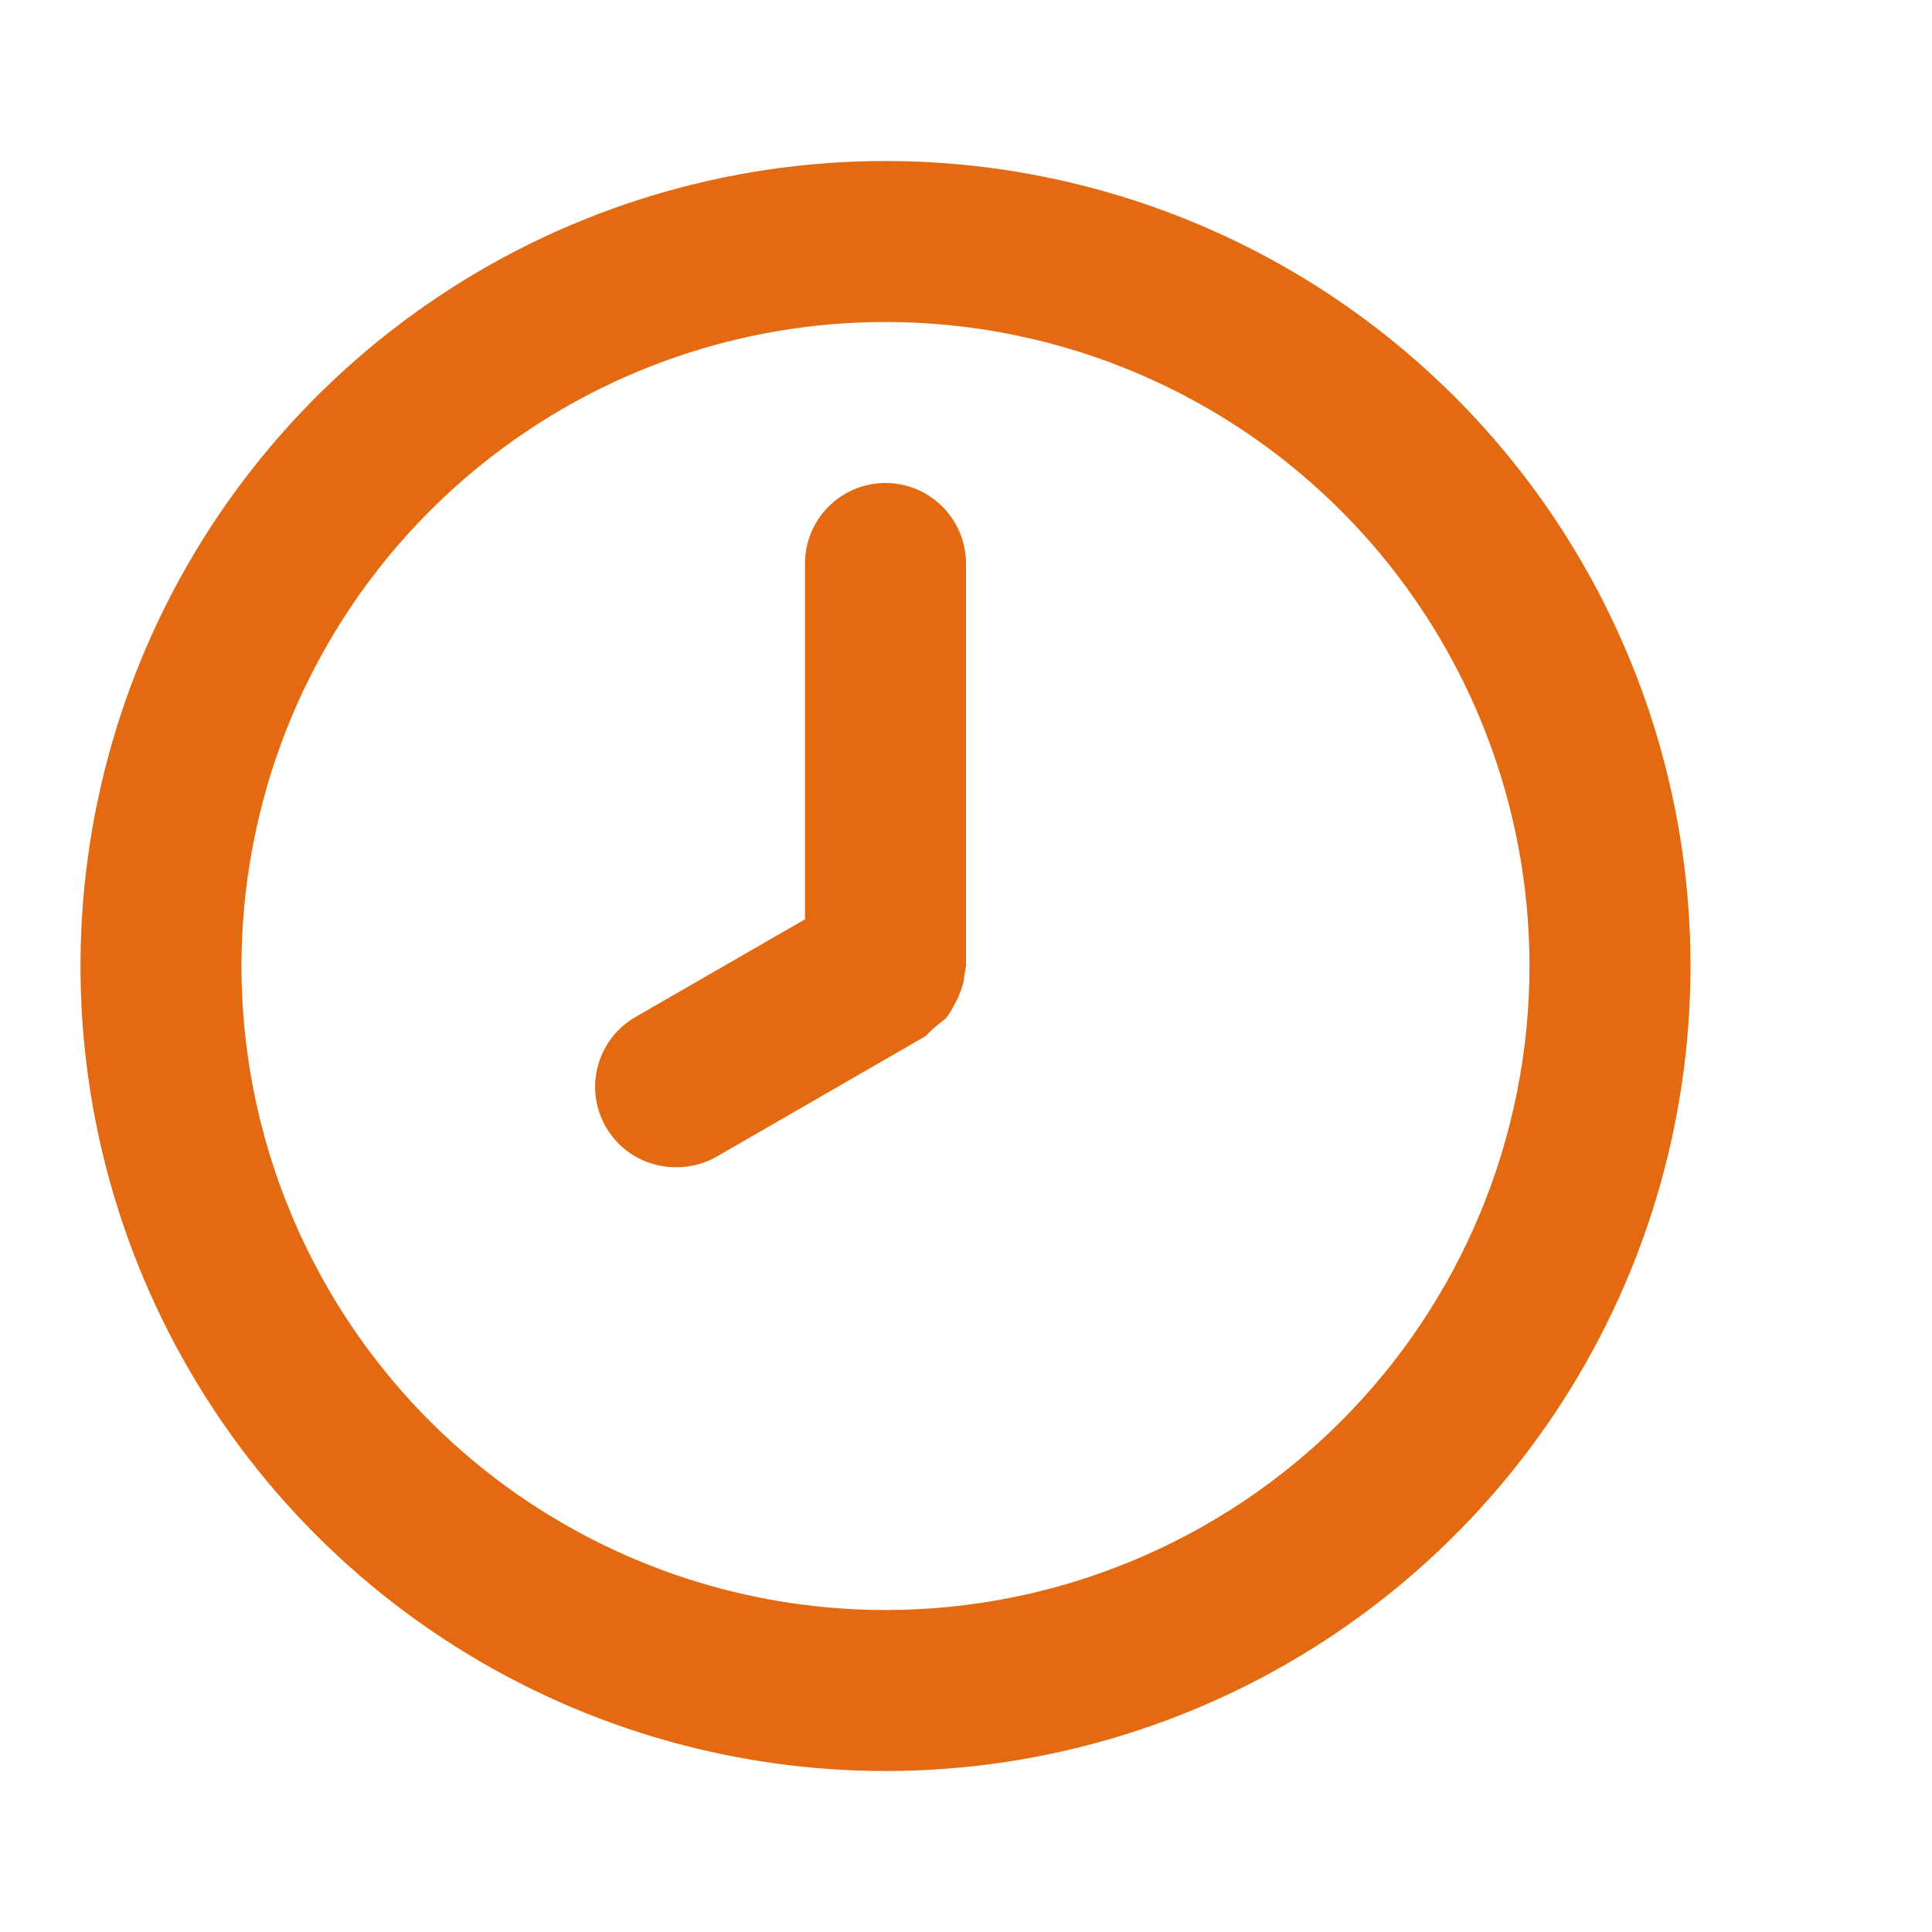
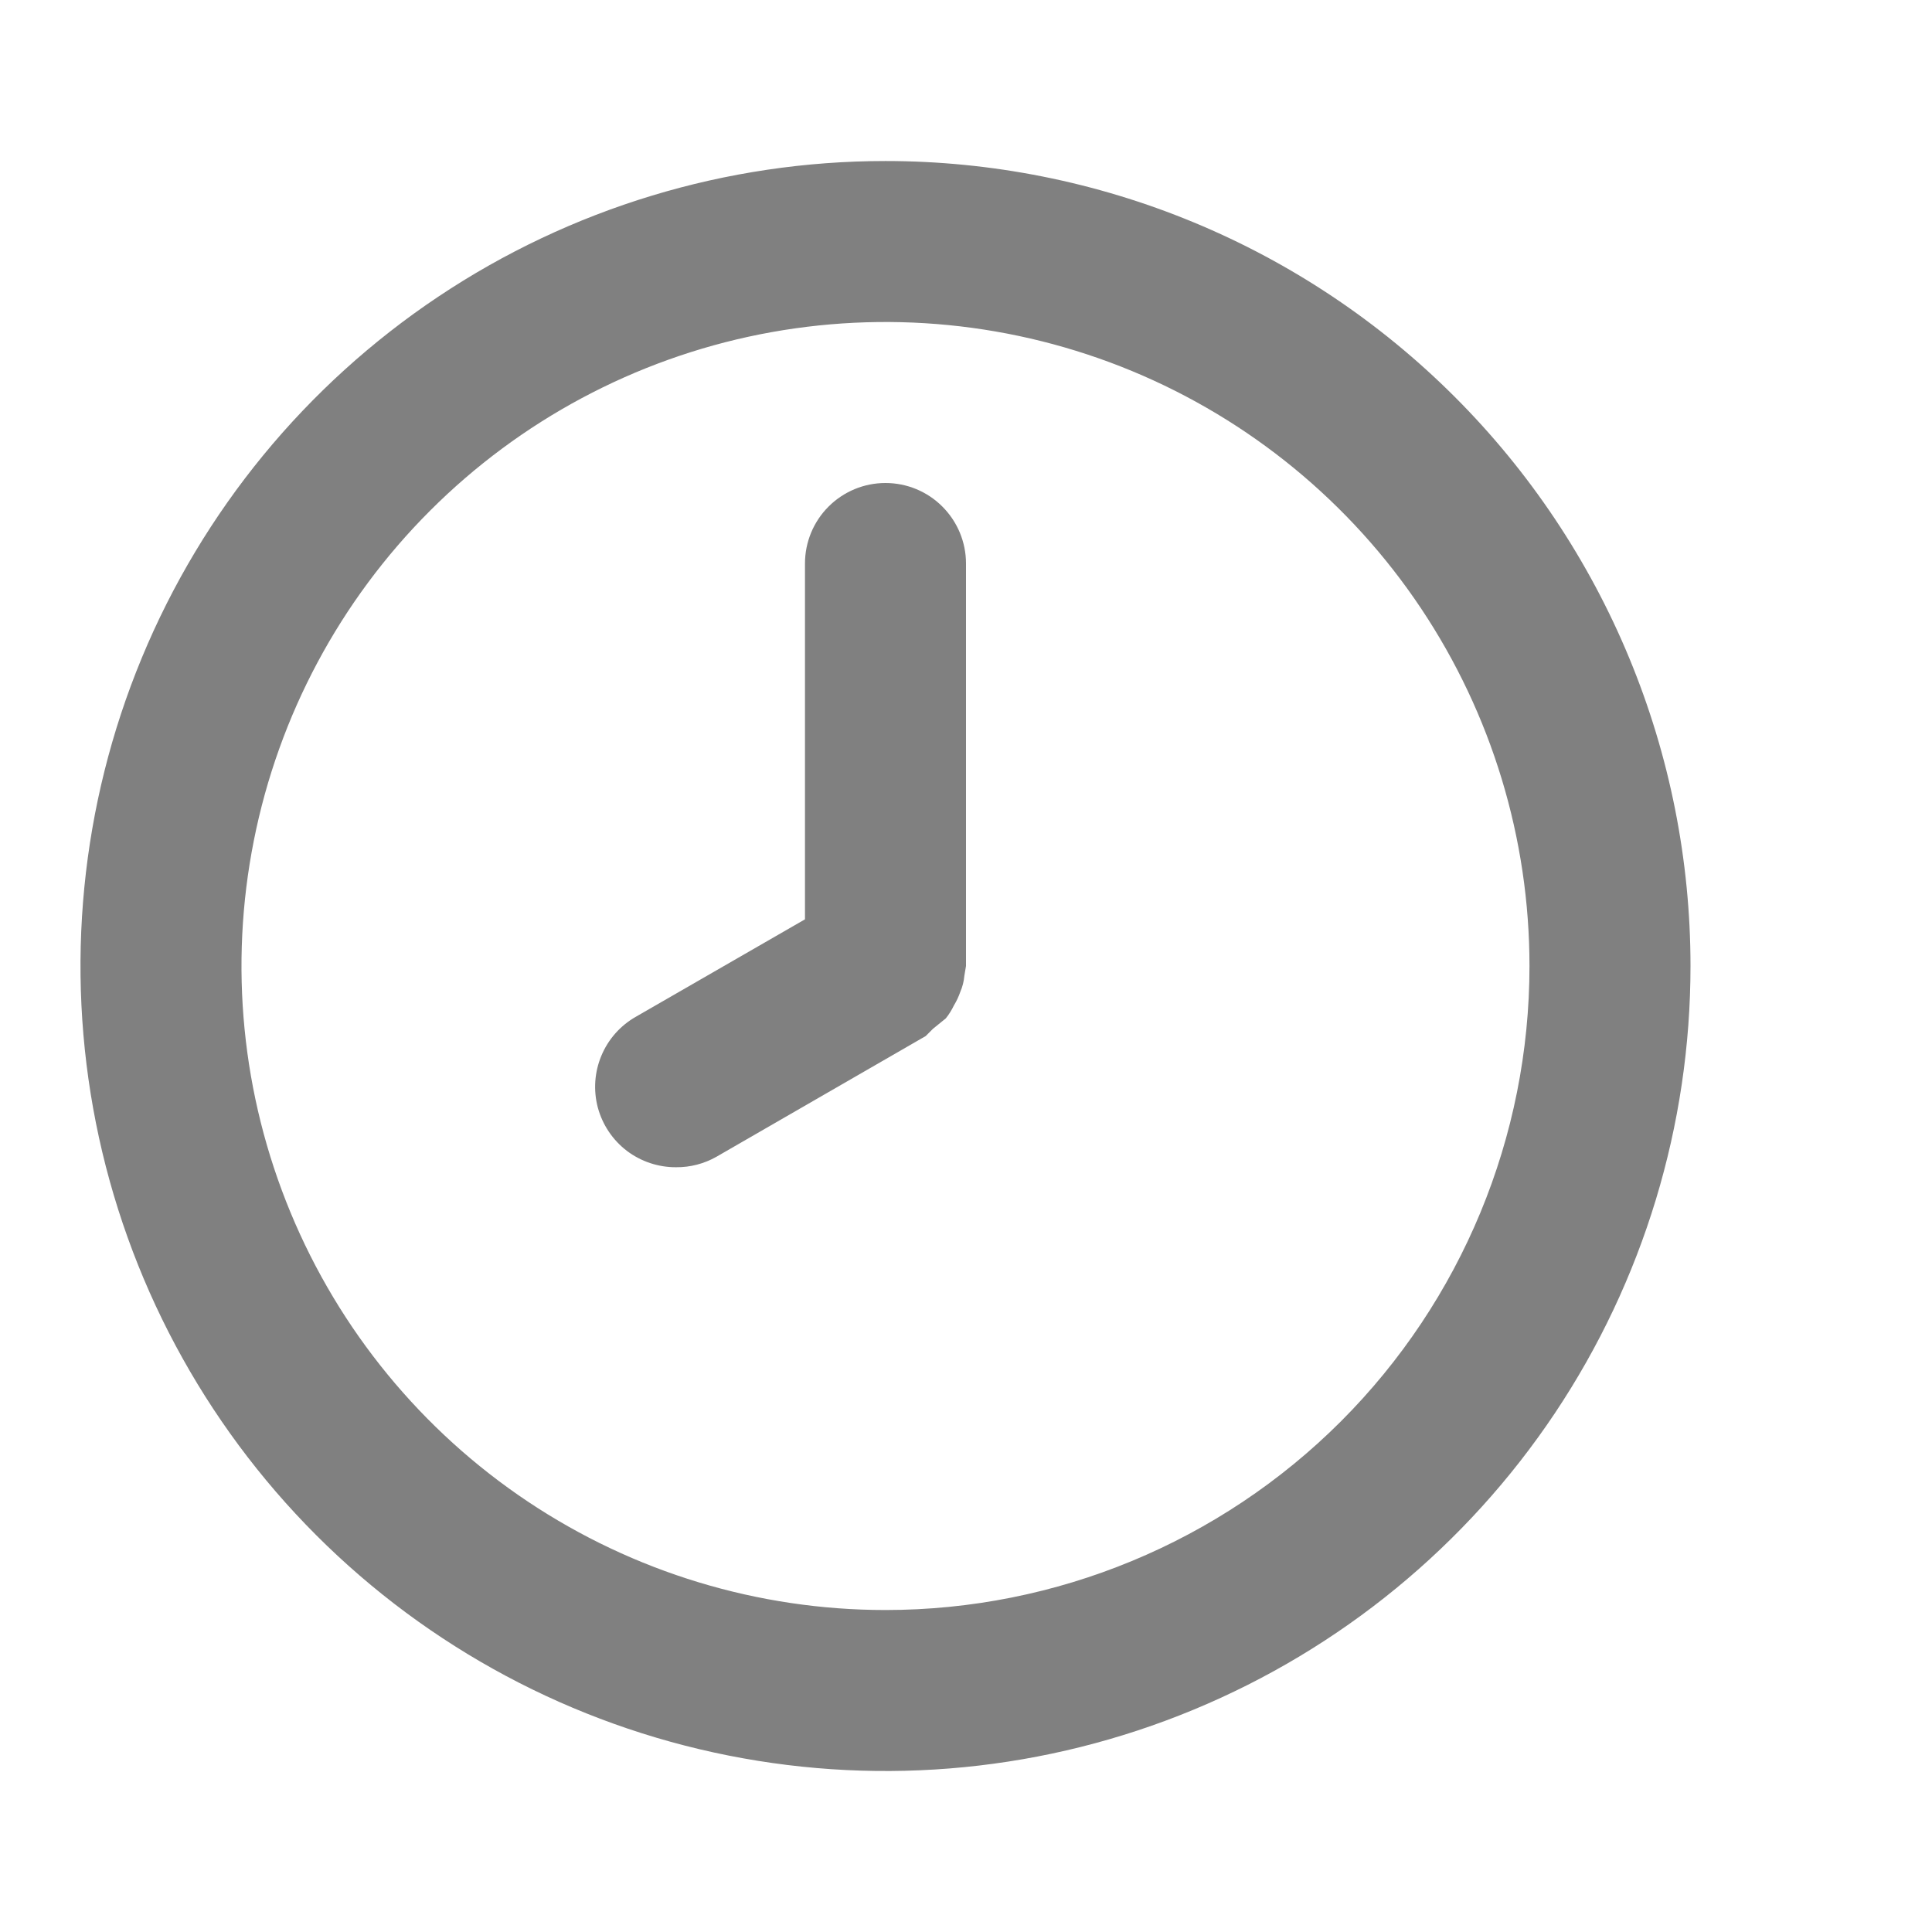
<svg xmlns="http://www.w3.org/2000/svg" width="32" height="32" viewBox="0 0 32 32" fill="none">
-   <path d="M14.666 2.667C12.029 2.667 9.451 3.449 7.259 4.914C5.066 6.379 3.357 8.461 2.348 10.898C1.339 13.334 1.075 16.015 1.589 18.601C2.104 21.188 3.374 23.563 5.238 25.428C7.103 27.293 9.479 28.563 12.065 29.077C14.652 29.592 17.332 29.328 19.769 28.318C22.205 27.309 24.288 25.6 25.753 23.408C27.218 21.215 28 18.637 28 16C28 14.249 27.655 12.515 26.985 10.898C26.315 9.28 25.333 7.81 24.094 6.572C22.856 5.334 21.387 4.352 19.769 3.682C18.151 3.012 16.417 2.667 14.666 2.667ZM14.666 26.667C12.557 26.667 10.494 26.041 8.74 24.869C6.986 23.697 5.619 22.031 4.812 20.082C4.004 18.133 3.793 15.988 4.205 13.919C4.616 11.85 5.632 9.949 7.124 8.458C8.616 6.966 10.516 5.95 12.585 5.538C14.655 5.127 16.799 5.338 18.748 6.145C20.697 6.953 22.363 8.32 23.535 10.074C24.707 11.828 25.333 13.89 25.333 16C25.333 18.829 24.209 21.542 22.209 23.543C20.208 25.543 17.495 26.667 14.666 26.667ZM14.666 8C14.313 8 13.974 8.14 13.723 8.391C13.473 8.641 13.333 8.98 13.333 9.333V15.227L10.533 16.84C10.276 16.986 10.075 17.212 9.961 17.485C9.847 17.757 9.826 18.059 9.902 18.345C9.979 18.63 10.147 18.881 10.382 19.061C10.617 19.239 10.905 19.335 11.2 19.333C11.433 19.335 11.663 19.275 11.866 19.16L15.333 17.16L15.453 17.04L15.666 16.867C15.719 16.801 15.763 16.729 15.8 16.653C15.843 16.582 15.879 16.506 15.906 16.427C15.943 16.342 15.965 16.252 15.973 16.16L16 16V9.333C16 8.98 15.859 8.641 15.609 8.391C15.359 8.14 15.02 8 14.666 8Z" fill="#E46A12" />
+   <path d="M14.666 2.667C12.029 2.667 9.451 3.449 7.259 4.914C5.066 6.379 3.357 8.461 2.348 10.898C1.339 13.334 1.075 16.015 1.589 18.601C2.104 21.188 3.374 23.563 5.238 25.428C7.103 27.293 9.479 28.563 12.065 29.077C14.652 29.592 17.332 29.328 19.769 28.318C22.205 27.309 24.288 25.6 25.753 23.408C27.218 21.215 28 18.637 28 16C28 14.249 27.655 12.515 26.985 10.898C26.315 9.28 25.333 7.81 24.094 6.572C22.856 5.334 21.387 4.352 19.769 3.682C18.151 3.012 16.417 2.667 14.666 2.667ZM14.666 26.667C12.557 26.667 10.494 26.041 8.74 24.869C6.986 23.697 5.619 22.031 4.812 20.082C4.004 18.133 3.793 15.988 4.205 13.919C4.616 11.85 5.632 9.949 7.124 8.458C8.616 6.966 10.516 5.95 12.585 5.538C14.655 5.127 16.799 5.338 18.748 6.145C20.697 6.953 22.363 8.32 23.535 10.074C24.707 11.828 25.333 13.89 25.333 16C25.333 18.829 24.209 21.542 22.209 23.543C20.208 25.543 17.495 26.667 14.666 26.667ZM14.666 8C14.313 8 13.974 8.14 13.723 8.391C13.473 8.641 13.333 8.98 13.333 9.333V15.227L10.533 16.84C10.276 16.986 10.075 17.212 9.961 17.485C9.847 17.757 9.826 18.059 9.902 18.345C9.979 18.63 10.147 18.881 10.382 19.061C10.617 19.239 10.905 19.335 11.2 19.333C11.433 19.335 11.663 19.275 11.866 19.16L15.333 17.16L15.453 17.04L15.666 16.867C15.719 16.801 15.763 16.729 15.8 16.653C15.843 16.582 15.879 16.506 15.906 16.427C15.943 16.342 15.965 16.252 15.973 16.16L16 16V9.333C16 8.98 15.859 8.641 15.609 8.391C15.359 8.14 15.02 8 14.666 8Z" fill="#808080" />
</svg>
